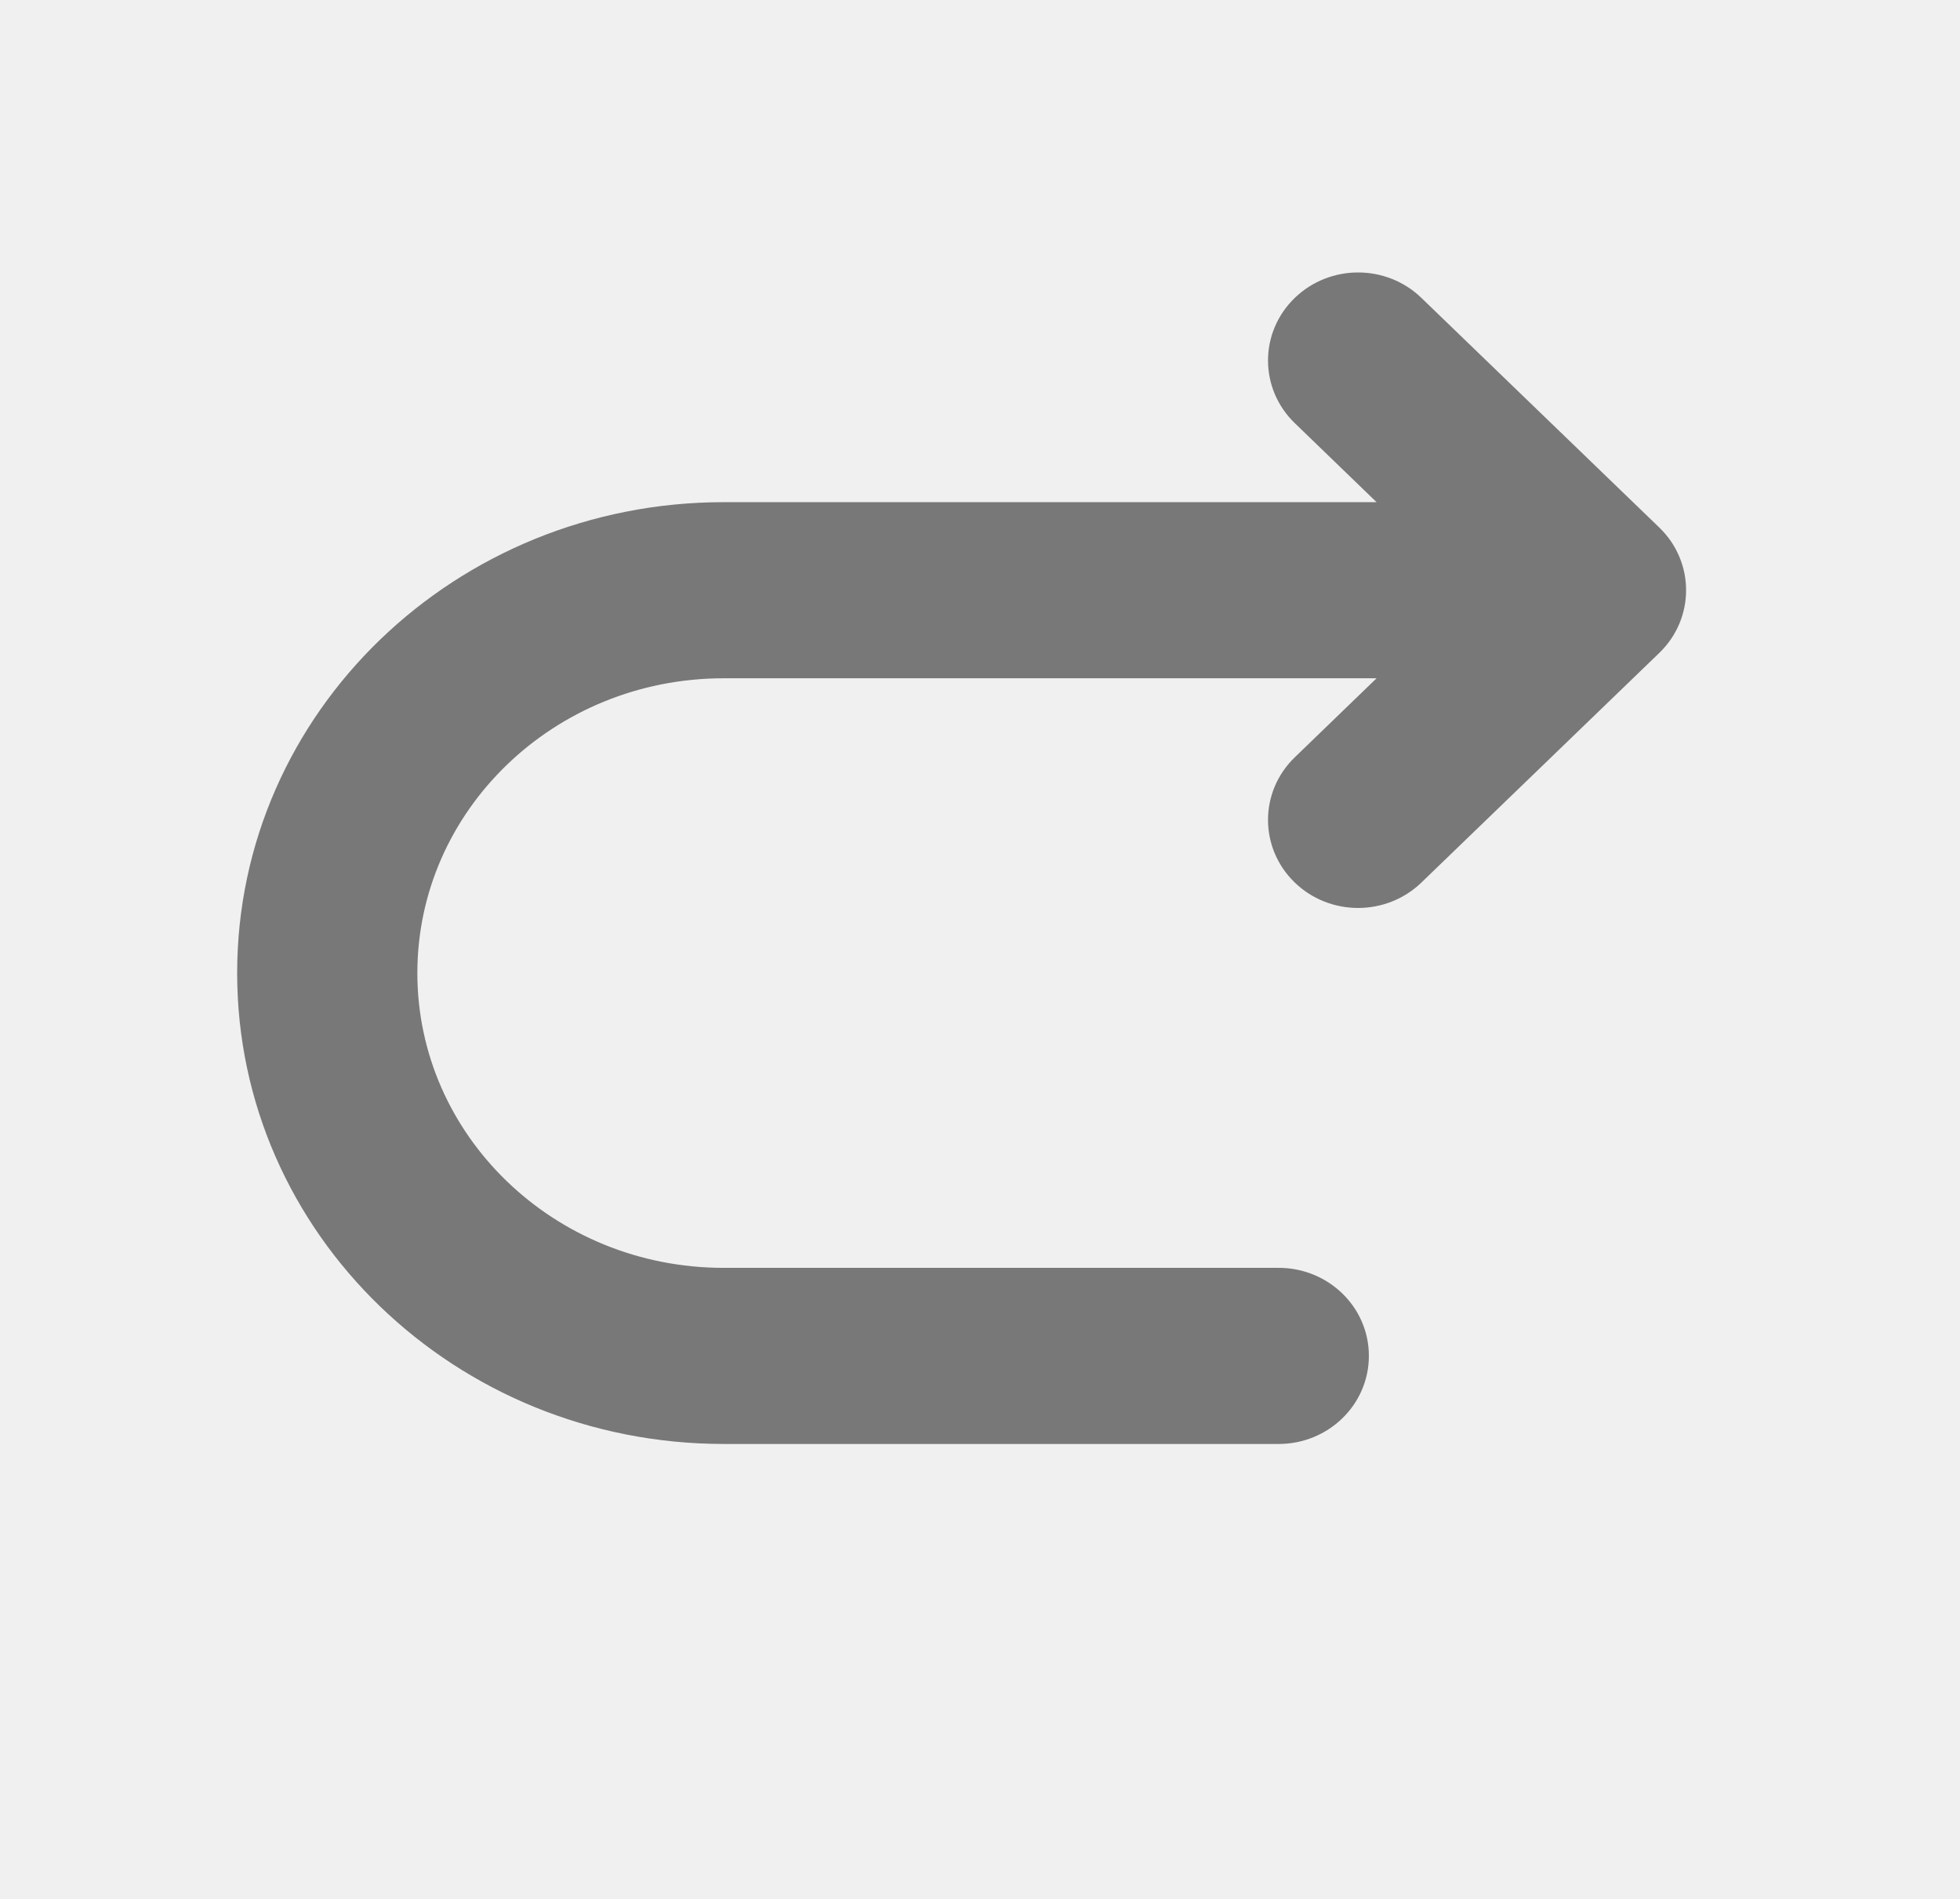
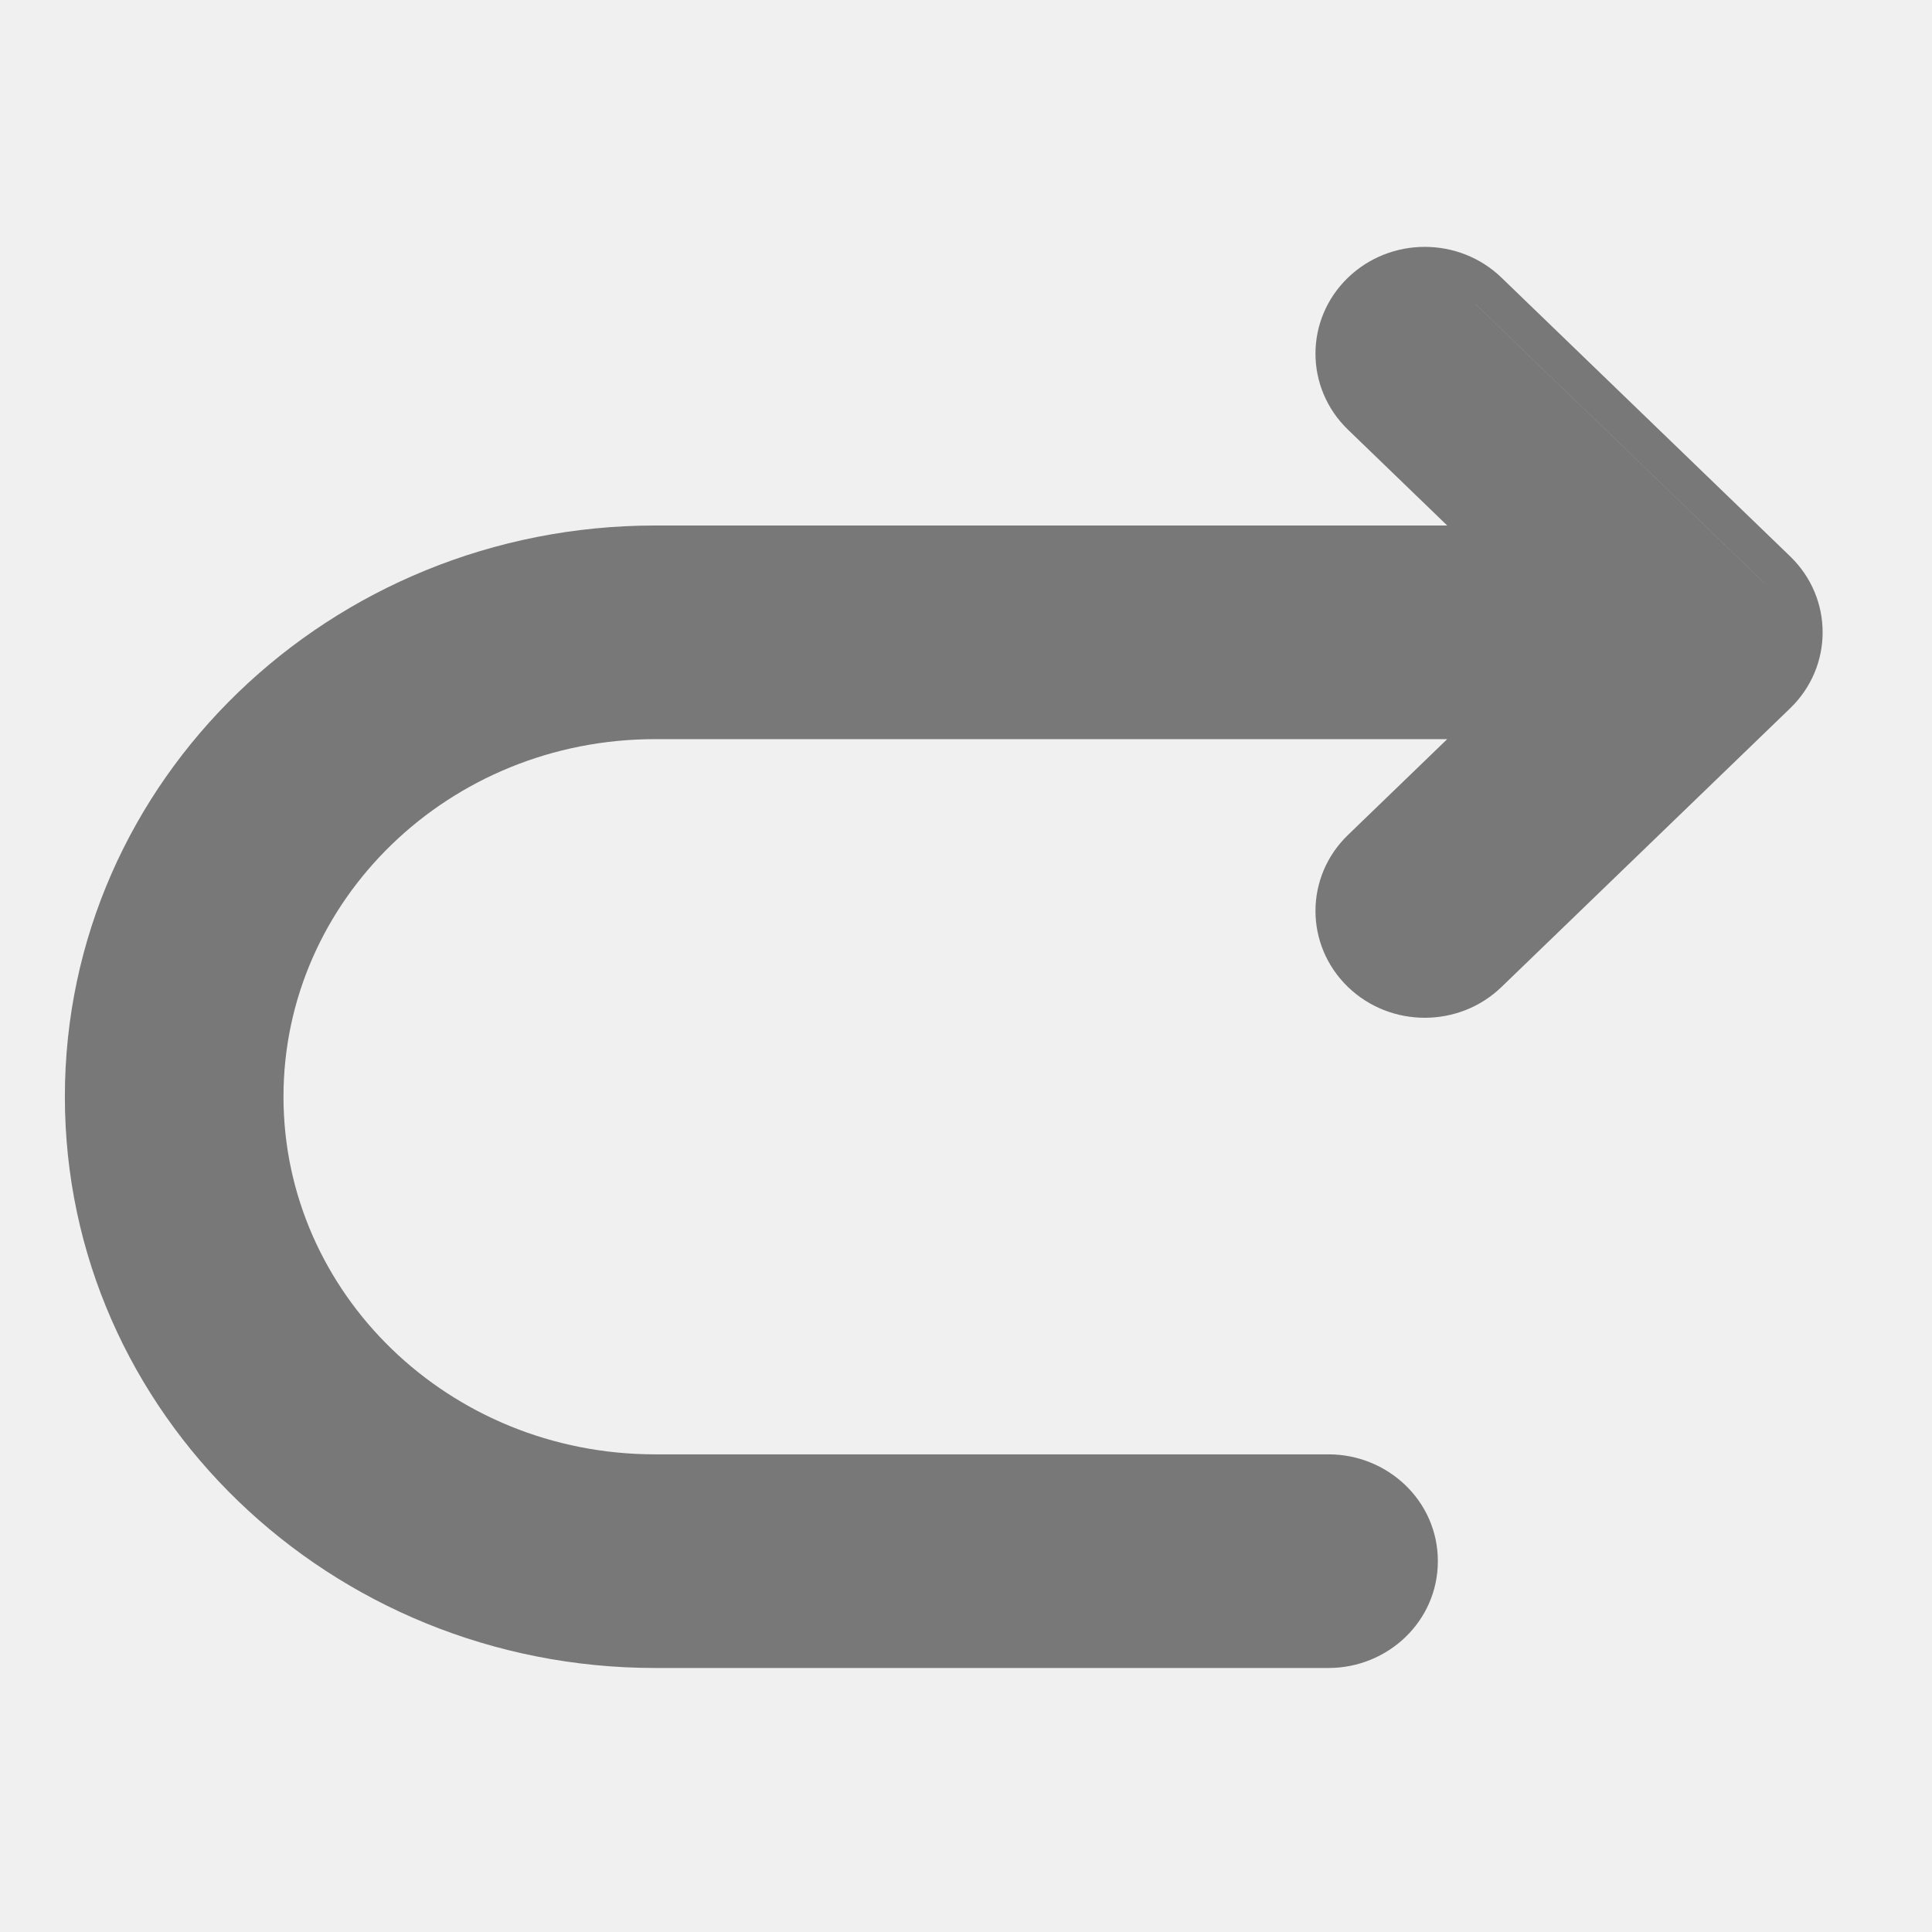
- <svg xmlns="http://www.w3.org/2000/svg" width="32" height="31" viewBox="0 0 32 31" fill="none">
-   <path d="M23.033 5.043C22.557 4.583 21.789 4.583 21.313 5.043C20.832 5.507 20.832 6.264 21.313 6.728L23.093 8.448H11.816C7.575 8.448 4.122 11.77 4.122 15.885C4.122 20.001 7.575 23.323 11.816 23.323H20.878C21.544 23.323 22.099 22.799 22.099 22.135C22.099 21.471 21.544 20.948 20.878 20.948H11.816C8.907 20.948 6.564 18.673 6.564 15.885C6.564 13.098 8.907 10.823 11.816 10.823H23.093L21.313 12.543C20.832 13.007 20.832 13.764 21.313 14.228C21.789 14.688 22.557 14.687 23.033 14.228L26.918 10.478C27.398 10.014 27.398 9.257 26.918 8.793L23.033 5.043Z" fill="#787878" stroke="#787878" stroke-width="0.5" />
+ <svg xmlns="http://www.w3.org/2000/svg" width="26" height="26" viewBox="0 0 26 26" fill="none">
+   <g clip-path="url(#clip0_5409_280)">
+     <path d="M20.207 3.737C19.635 3.184 18.713 3.184 18.14 3.737C17.557 4.3 17.558 5.219 18.14 5.782L19.476 7.072H8.817C4.446 7.072 0.873 10.498 0.873 14.759C0.873 19.021 4.446 22.447 8.817 22.447H17.879C18.675 22.447 19.35 21.82 19.35 21.009C19.35 20.199 18.675 19.572 17.879 19.572H8.817C6.038 19.572 3.815 17.401 3.815 14.759C3.815 12.118 6.038 9.947 8.817 9.947H19.476L18.14 11.237C17.557 11.8 17.558 12.719 18.14 13.282C18.713 13.835 19.635 13.835 20.207 13.282L24.091 9.532C24.674 8.969 24.674 8.05 24.091 7.487L20.207 3.737ZM23.745 7.846V7.847L19.861 4.097V4.096L23.745 7.846Z" fill="#787878" />
+   </g>
+   <defs>
+     <clipPath id="clip0_5409_280">
+       <rect width="25" height="25" fill="white" transform="matrix(-1 0 0 1 25.1997 0.385315)" />
+     </clipPath>
+   </defs>
</svg>
